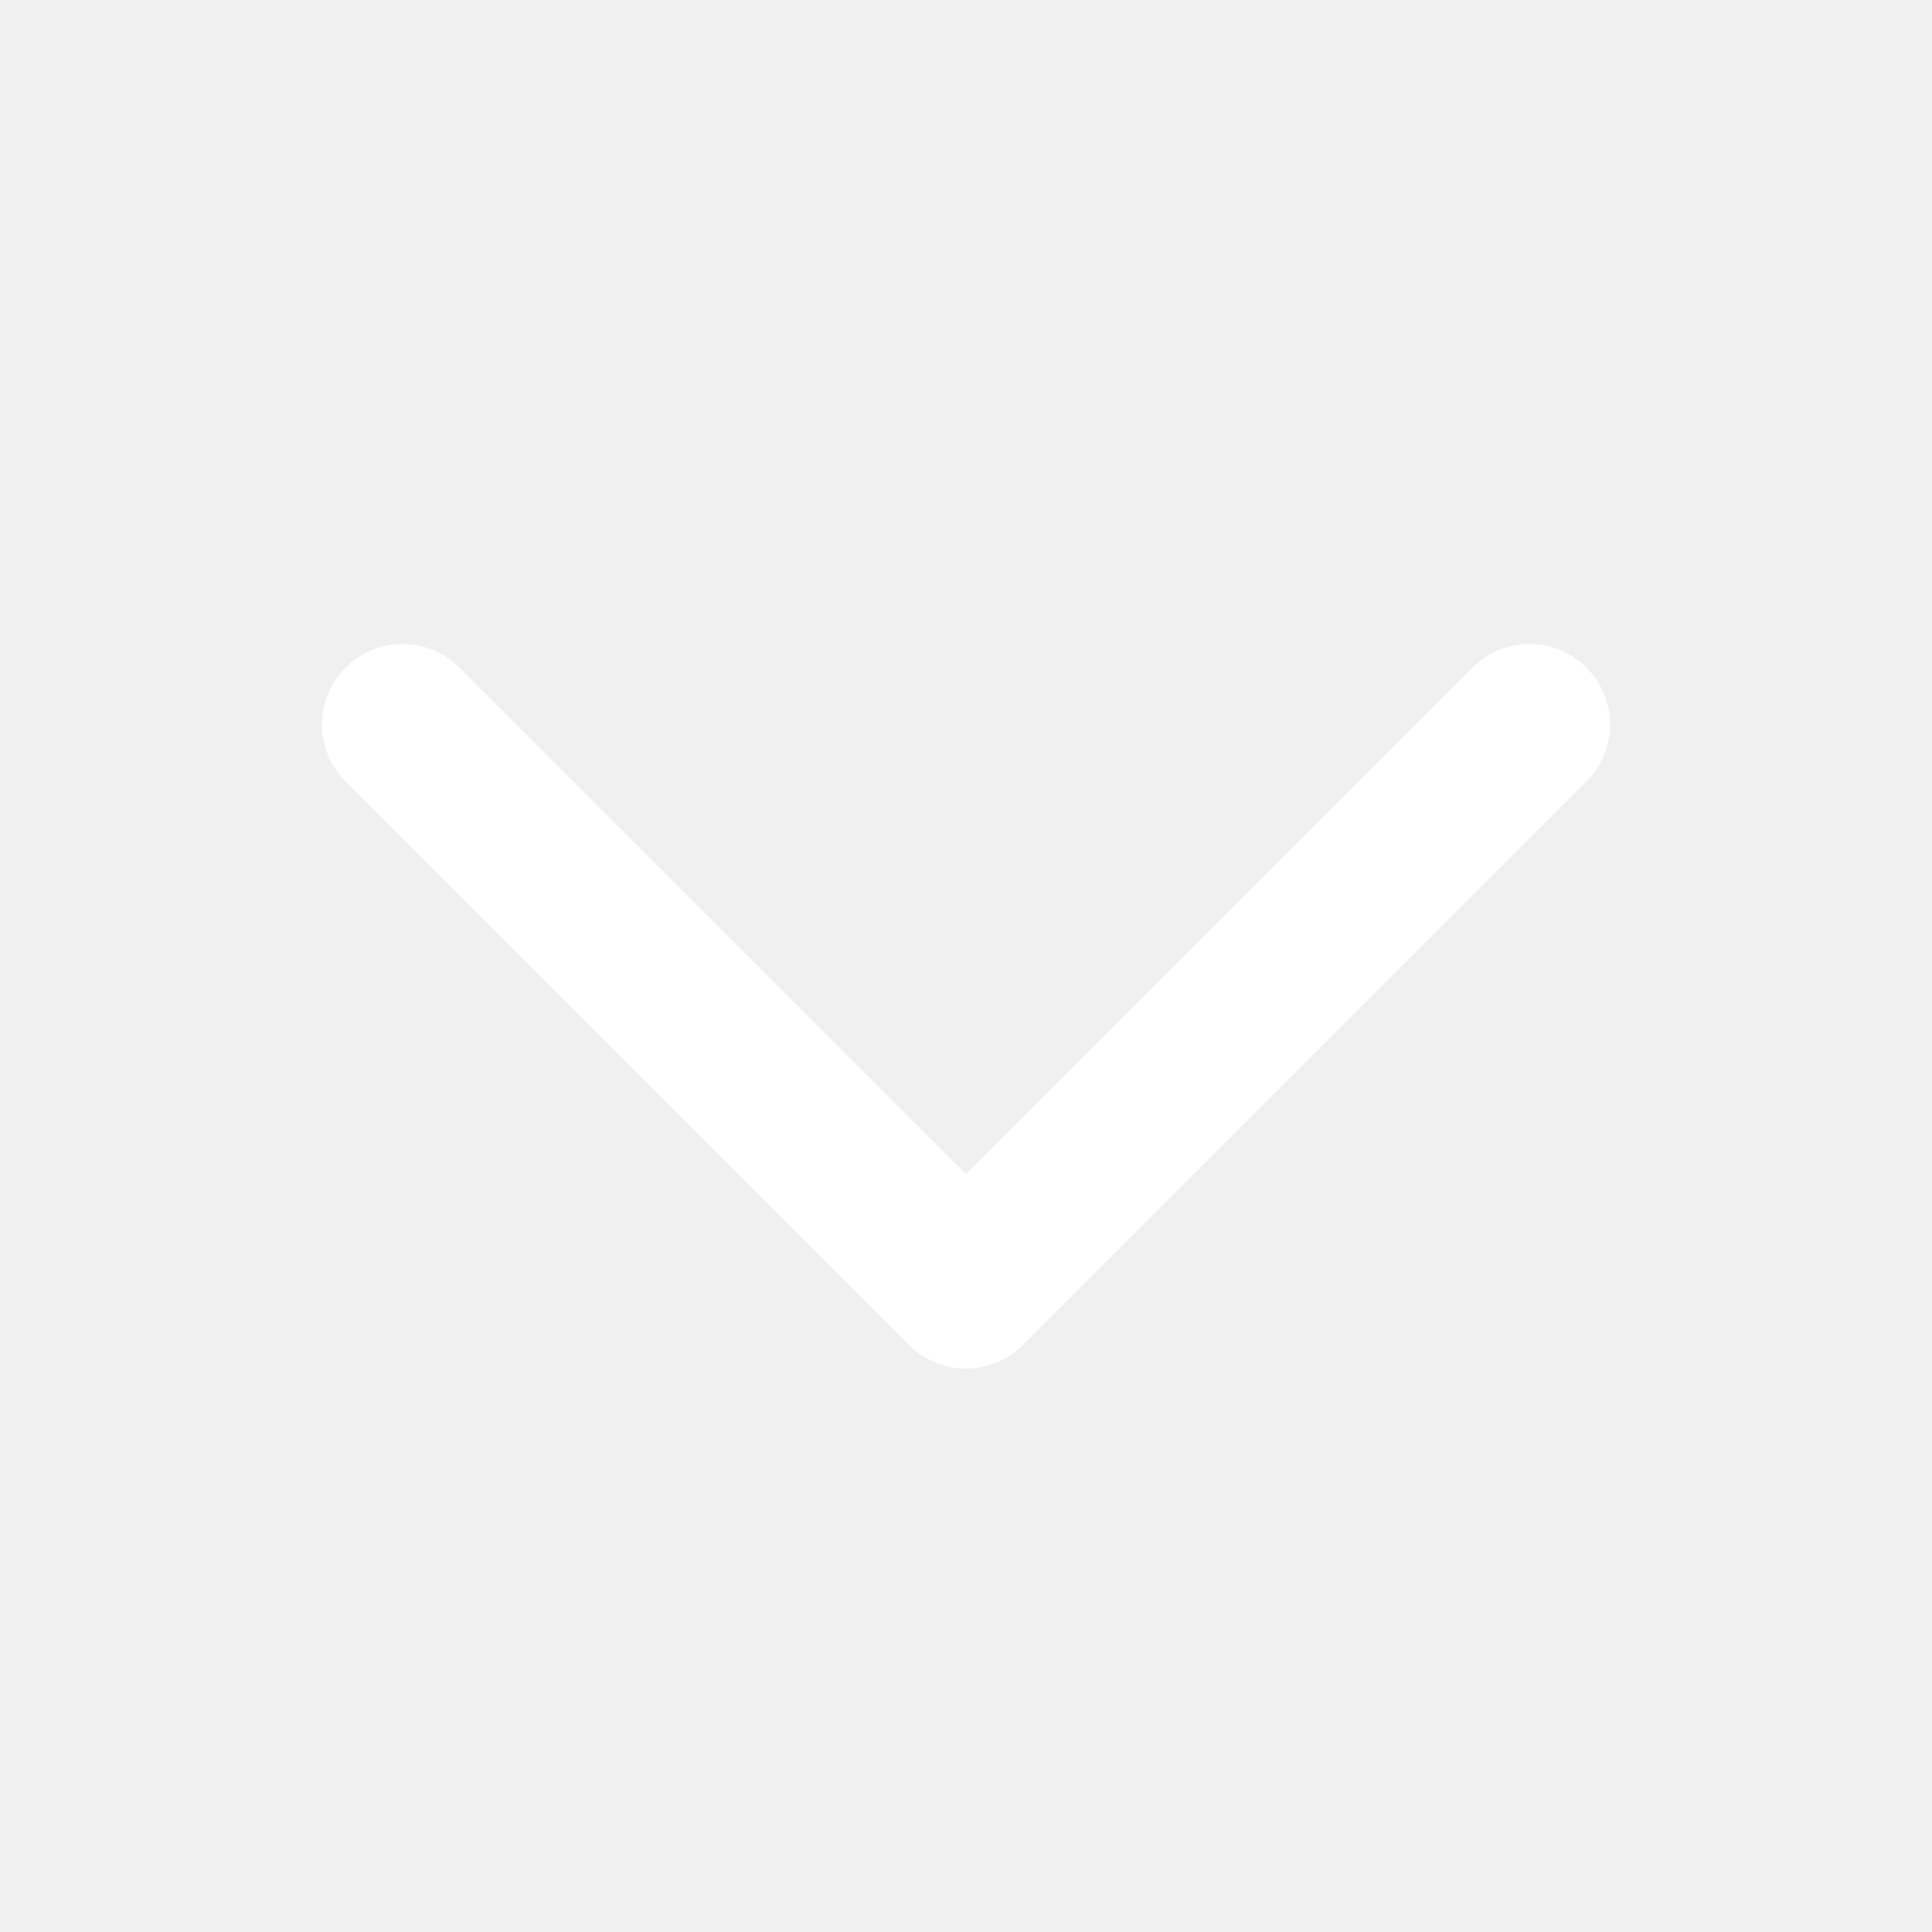
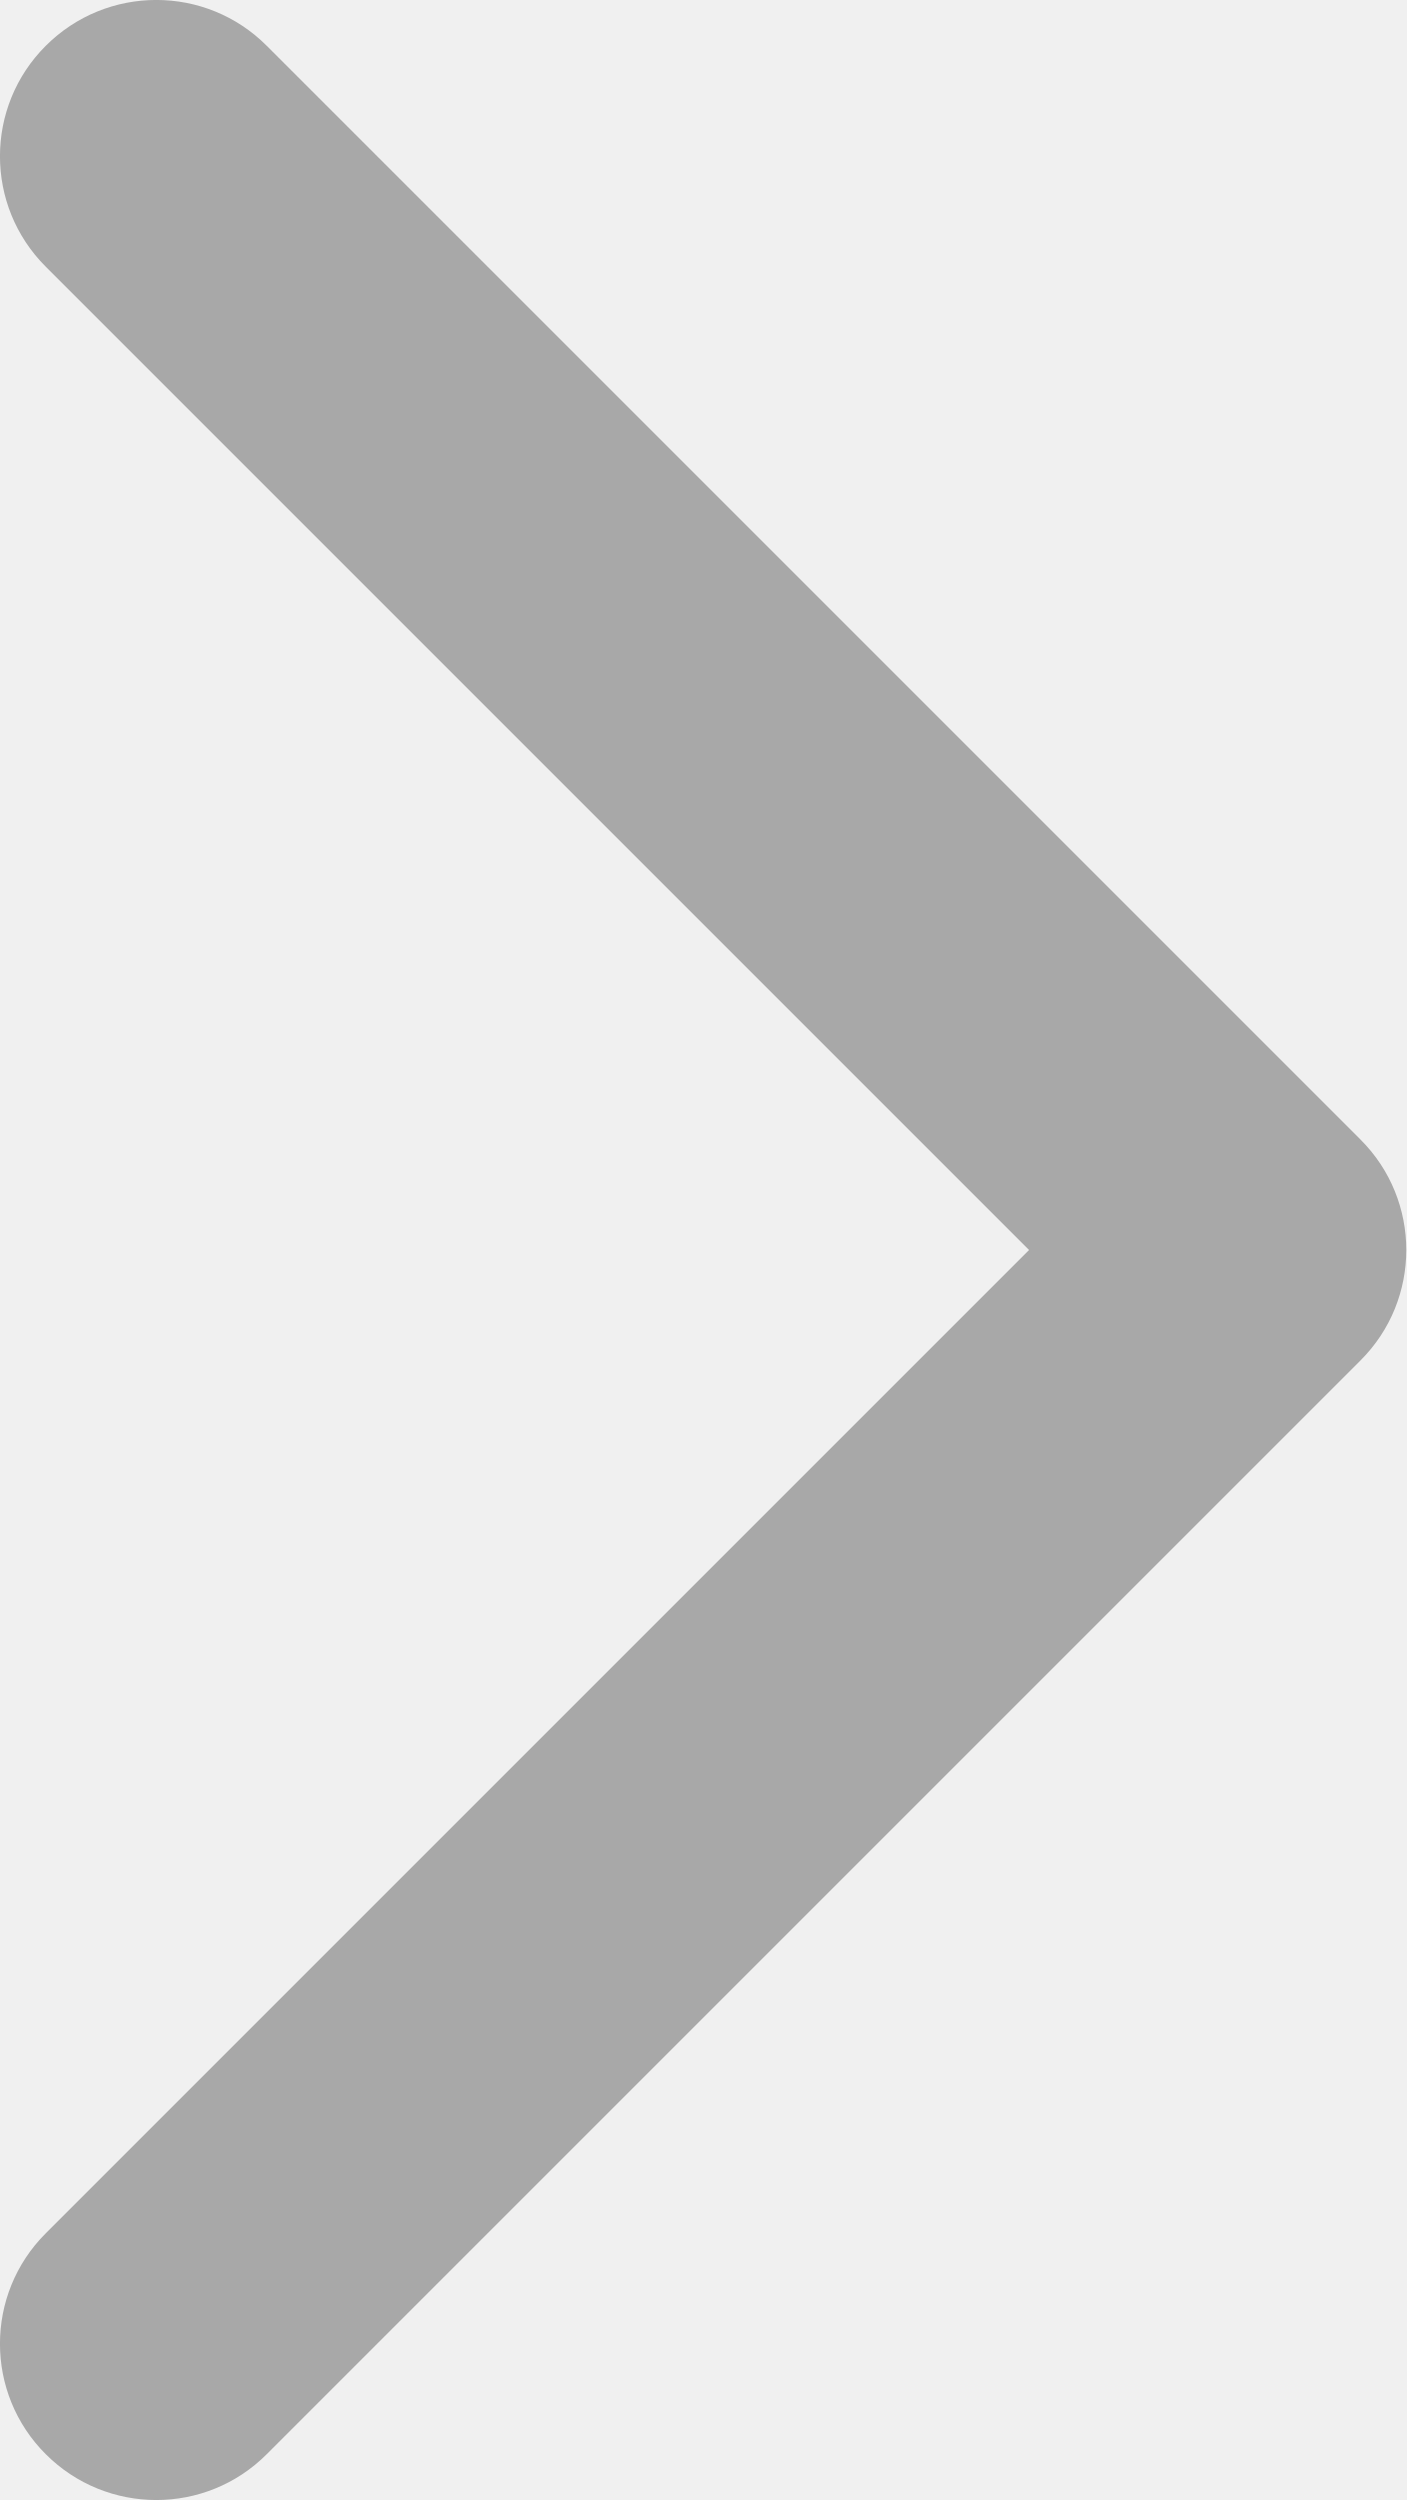
- <svg xmlns="http://www.w3.org/2000/svg" width="24" height="24" viewBox="0 0 24 24" fill="none">
-   <path fill-rule="evenodd" clip-rule="evenodd" d="M4.293 8.293C3.902 8.683 3.902 9.317 4.293 9.707L11.293 16.707C11.684 17.098 12.317 17.098 12.707 16.707L19.707 9.707C20.098 9.317 20.098 8.683 19.707 8.293C19.317 7.902 18.683 7.902 18.293 8.293L12 14.586L5.707 8.293C5.317 7.902 4.684 7.902 4.293 8.293Z" fill="white" />
+ <svg xmlns="http://www.w3.org/2000/svg" width="9" height="16" viewBox="0 0 9 16" fill="none">
+   <path fill-rule="evenodd" clip-rule="evenodd" d="M0.293 0.293C0.684 -0.098 1.317 -0.098 1.707 0.293L8.707 7.293C9.098 7.683 9.098 8.317 8.707 8.707L1.707 15.707C1.317 16.098 0.684 16.098 0.293 15.707C-0.098 15.317 -0.098 14.683 0.293 14.293L6.586 8L0.293 1.707C-0.098 1.317 -0.098 0.683 0.293 0.293Z" fill="black" fill-opacity="0.3" />
</svg>
